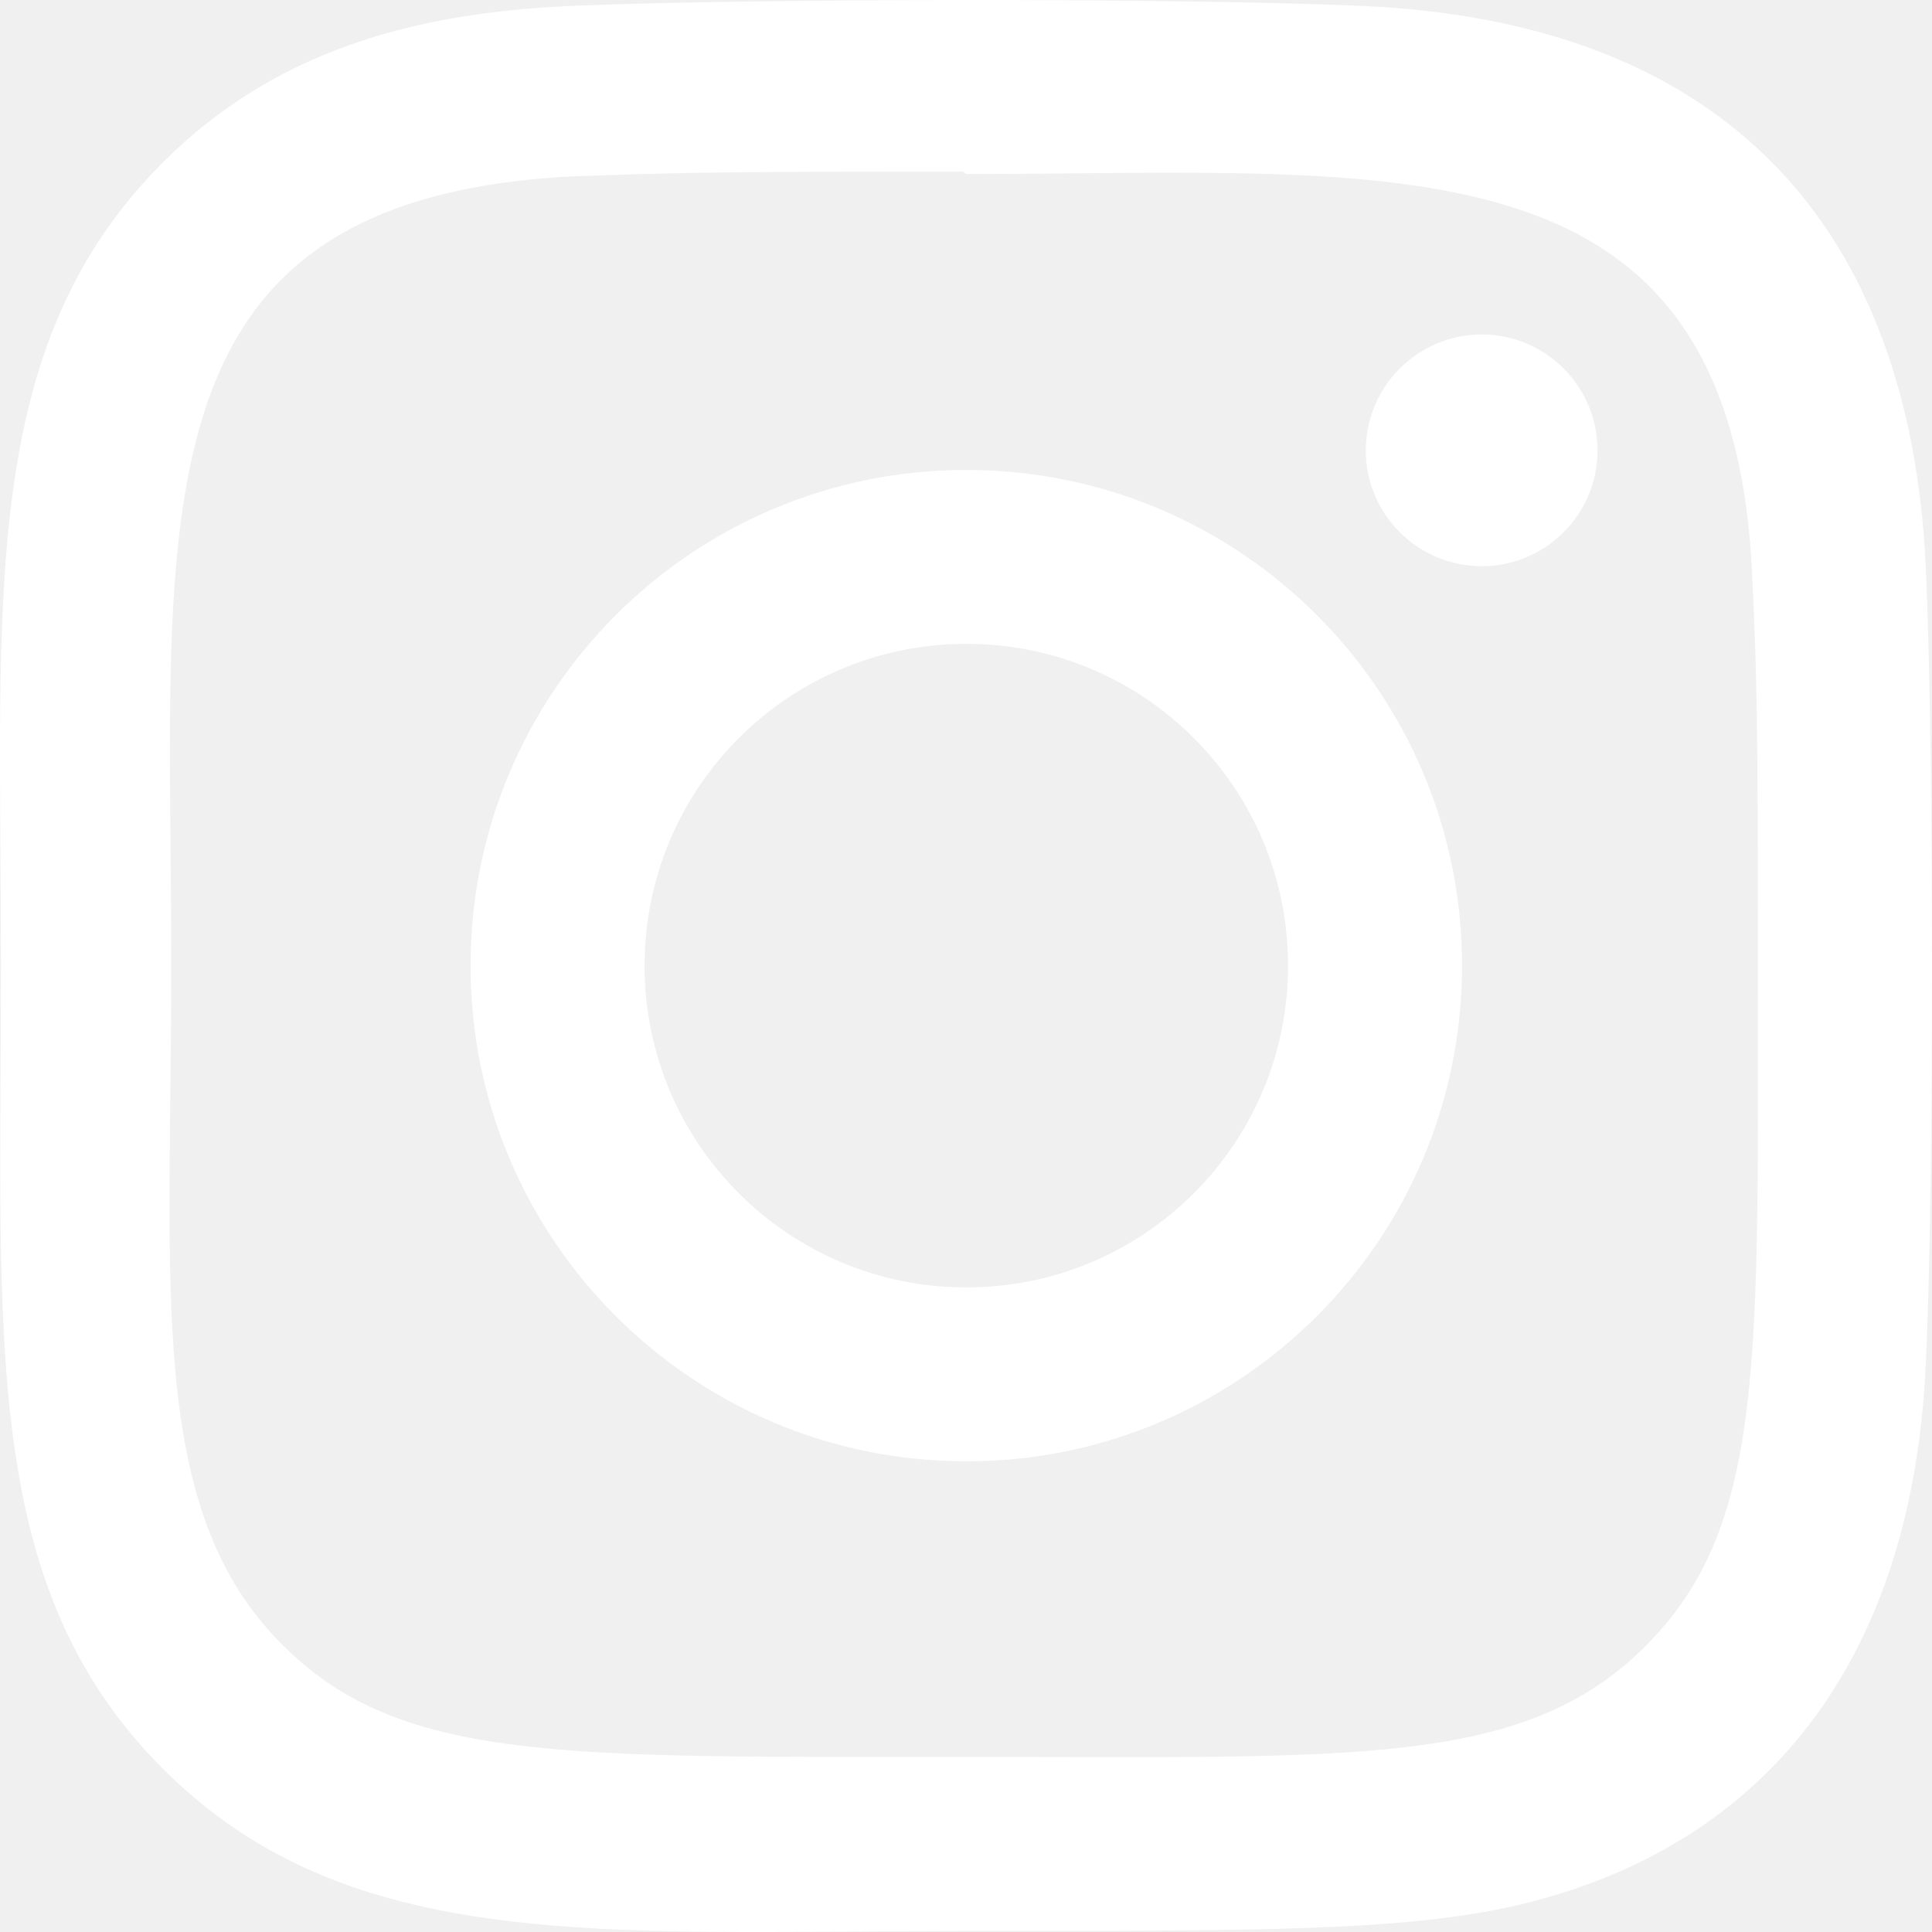
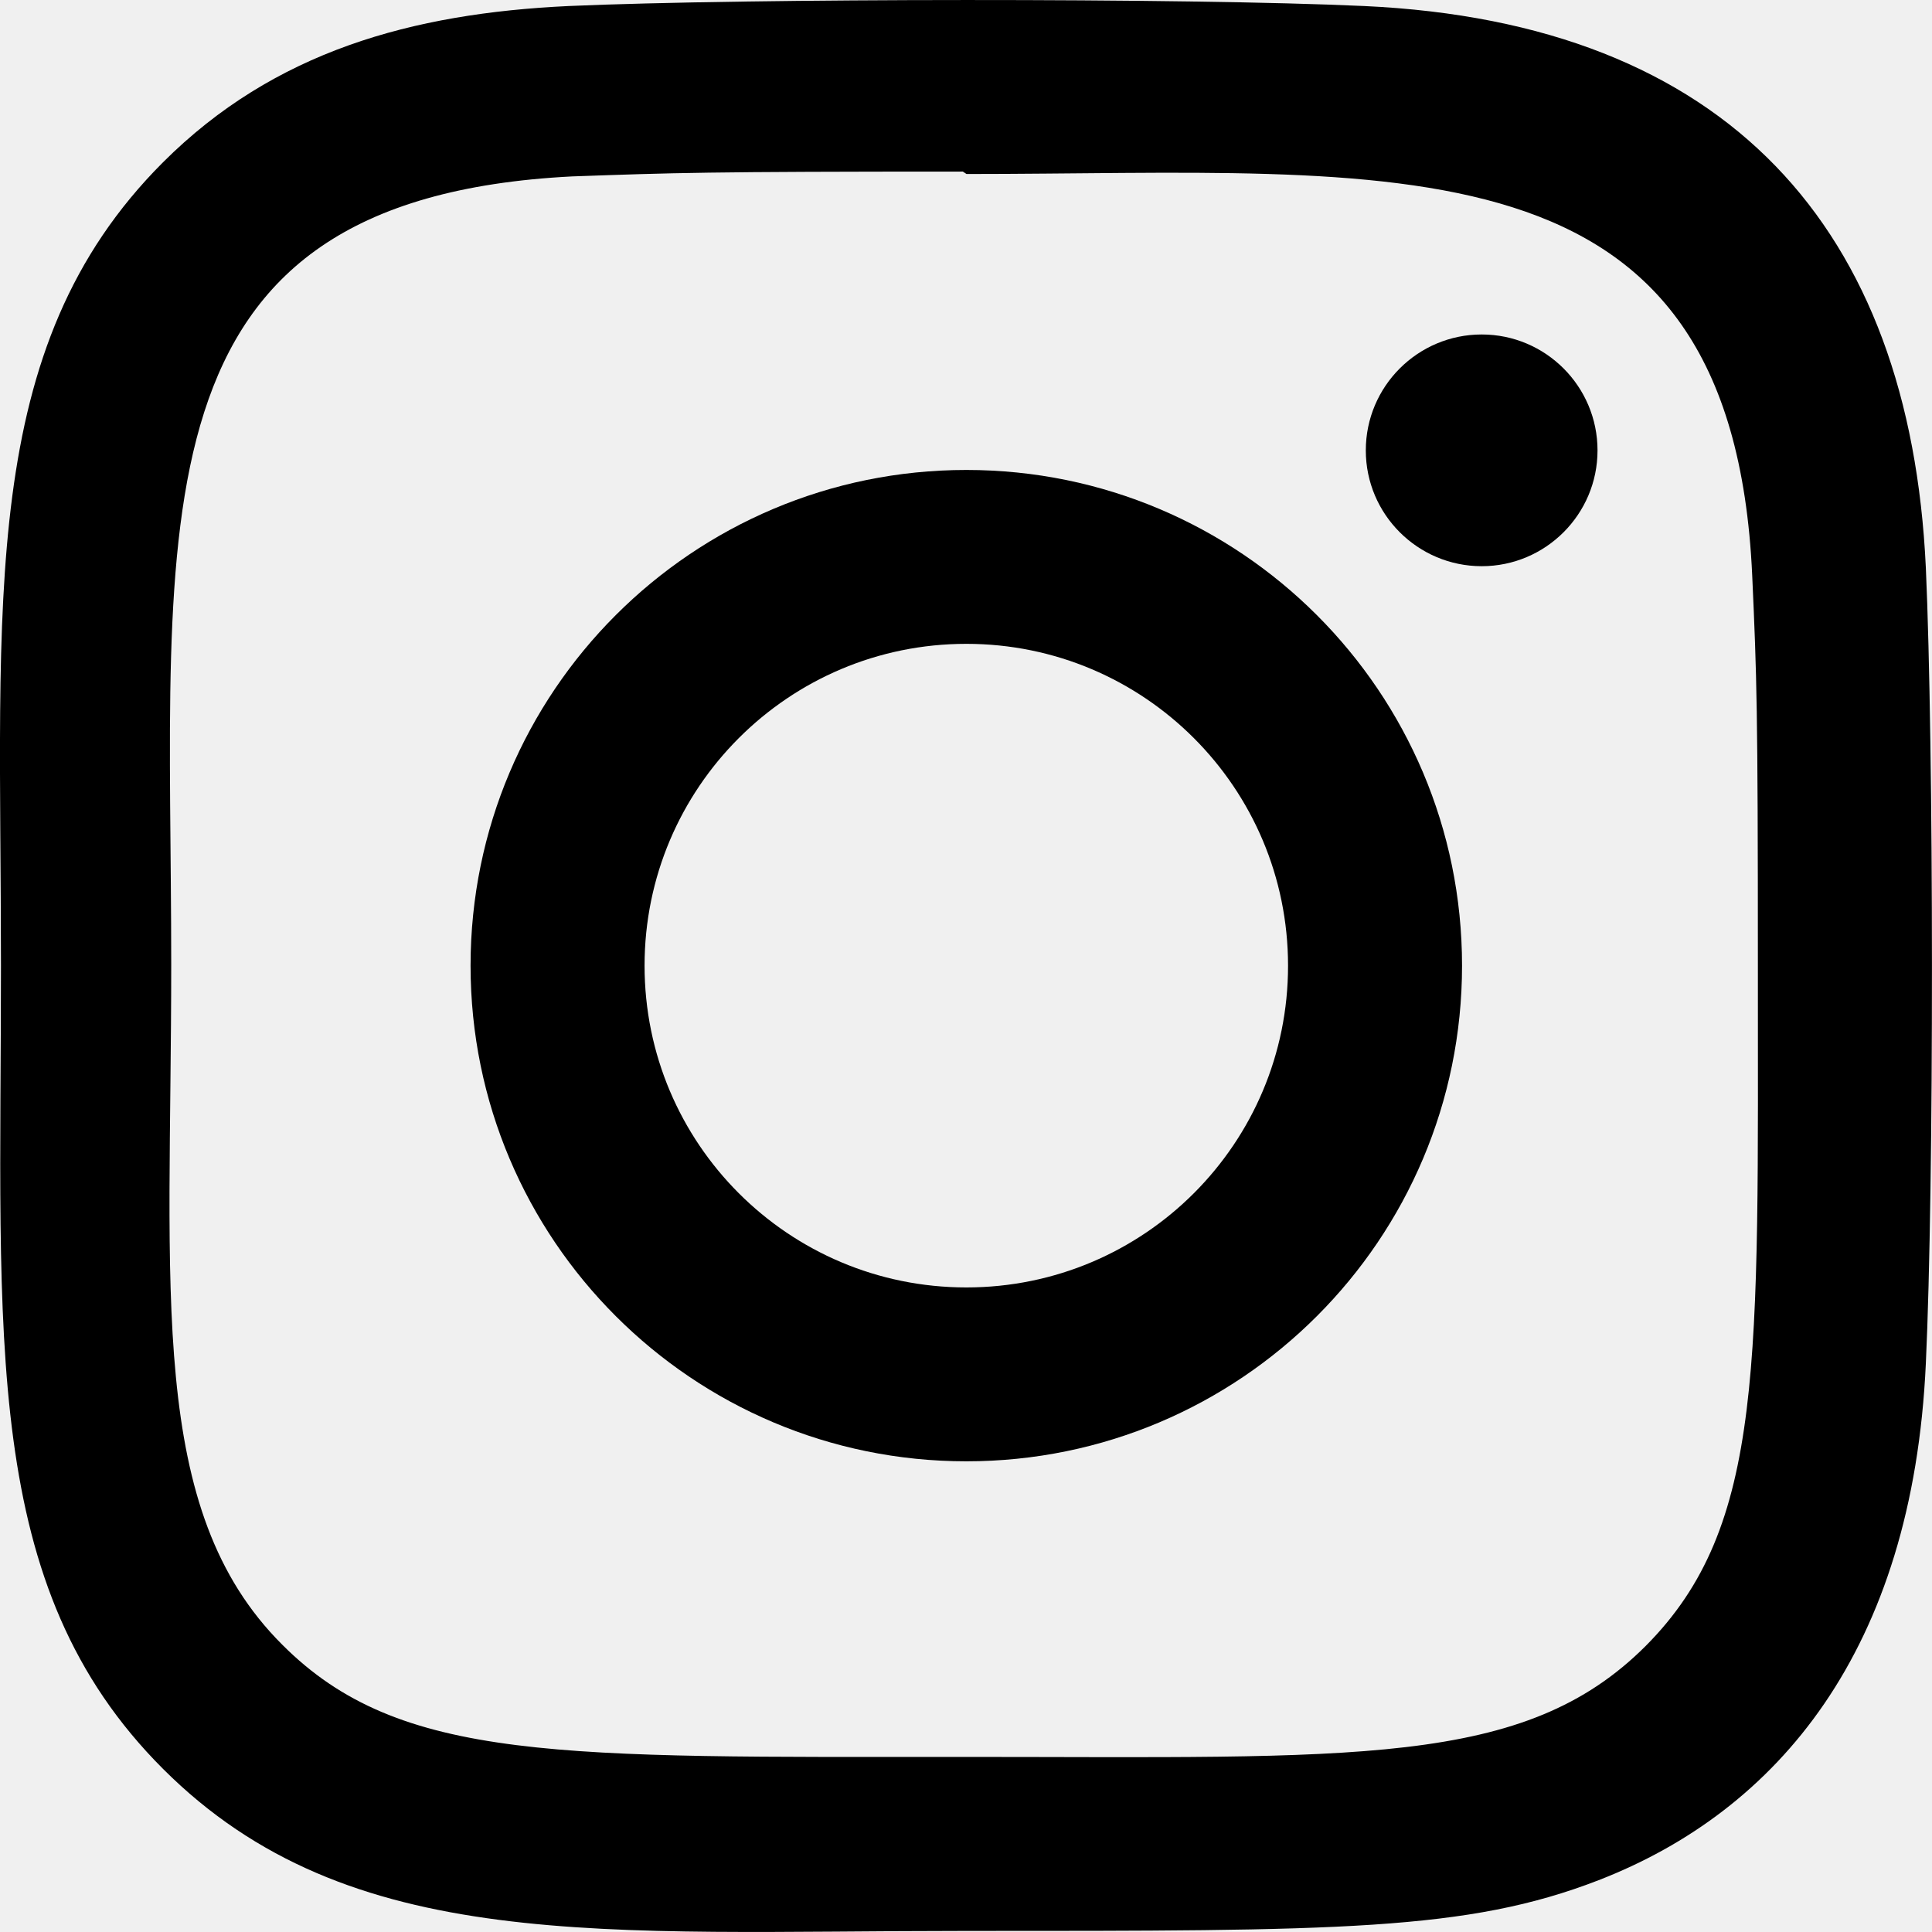
<svg xmlns="http://www.w3.org/2000/svg" width="16" height="16" viewBox="0 0 16 16" fill="none">
-   <path d="M8.003 3.892C5.734 3.892 3.897 5.73 3.897 7.997C3.897 10.265 5.736 12.102 8.003 12.102C10.271 12.102 12.108 10.264 12.108 7.997C12.108 5.728 10.269 3.892 8.003 3.892V3.892ZM8.003 10.662C6.53 10.662 5.338 9.469 5.338 7.997C5.338 6.525 6.531 5.332 8.003 5.332C9.475 5.332 10.667 6.525 10.667 7.997C10.668 9.469 9.475 10.662 8.003 10.662V10.662Z" fill="white" />
-   <path d="M11.299 0.05C9.827 -0.018 6.181 -0.015 4.707 0.05C3.413 0.111 2.271 0.424 1.35 1.344C-0.189 2.883 0.008 4.956 0.008 7.997C0.008 11.109 -0.165 13.134 1.35 14.649C2.895 16.193 4.998 15.991 8.003 15.991C11.085 15.991 12.149 15.993 13.239 15.571C14.721 14.996 15.84 13.671 15.949 11.292C16.018 9.819 16.015 6.174 15.949 4.701C15.817 1.892 14.31 0.189 11.299 0.05V0.05ZM13.629 13.631C12.62 14.64 11.221 14.55 7.983 14.55C4.65 14.55 3.313 14.599 2.338 13.621C1.215 12.503 1.418 10.708 1.418 7.986C1.418 4.303 1.04 1.65 4.737 1.461C5.586 1.431 5.836 1.421 7.974 1.421L8.004 1.441C11.557 1.441 14.344 1.069 14.511 4.765C14.549 5.608 14.558 5.861 14.558 7.996C14.557 11.291 14.62 12.635 13.629 13.631V13.631Z" fill="white" />
-   <path d="M12.271 4.689C12.8 4.689 13.23 4.259 13.23 3.73C13.23 3.2 12.8 2.77 12.271 2.77C11.741 2.77 11.311 3.2 11.311 3.73C11.311 4.259 11.741 4.689 12.271 4.689Z" fill="white" />
+   <path d="M8.003 3.892C5.734 3.892 3.897 5.73 3.897 7.997C3.897 10.265 5.736 12.102 8.003 12.102C10.271 12.102 12.108 10.264 12.108 7.997C12.108 5.728 10.269 3.892 8.003 3.892V3.892ZM8.003 10.662C6.53 10.662 5.338 9.469 5.338 7.997C5.338 6.525 6.531 5.332 8.003 5.332C9.475 5.332 10.667 6.525 10.667 7.997C10.668 9.469 9.475 10.662 8.003 10.662V10.662Z" fill="black" />
+   <path d="M11.299 0.05C9.827 -0.018 6.181 -0.015 4.707 0.05C3.413 0.111 2.271 0.424 1.35 1.344C-0.189 2.883 0.008 4.956 0.008 7.997C0.008 11.109 -0.165 13.134 1.35 14.649C2.895 16.193 4.998 15.991 8.003 15.991C11.085 15.991 12.149 15.993 13.239 15.571C14.721 14.996 15.84 13.671 15.949 11.292C16.018 9.819 16.015 6.174 15.949 4.701C15.817 1.892 14.31 0.189 11.299 0.05V0.05ZM13.629 13.631C12.62 14.64 11.221 14.55 7.983 14.55C4.65 14.55 3.313 14.599 2.338 13.621C1.215 12.503 1.418 10.708 1.418 7.986C1.418 4.303 1.04 1.65 4.737 1.461C5.586 1.431 5.836 1.421 7.974 1.421L8.004 1.441C11.557 1.441 14.344 1.069 14.511 4.765C14.549 5.608 14.558 5.861 14.558 7.996C14.557 11.291 14.62 12.635 13.629 13.631V13.631Z" fill="black" />
+   <path d="M12.271 4.689C12.8 4.689 13.23 4.259 13.23 3.73C13.23 3.2 12.8 2.77 12.271 2.77C11.741 2.77 11.311 3.2 11.311 3.73C11.311 4.259 11.741 4.689 12.271 4.689Z" fill="black" />
</svg>
